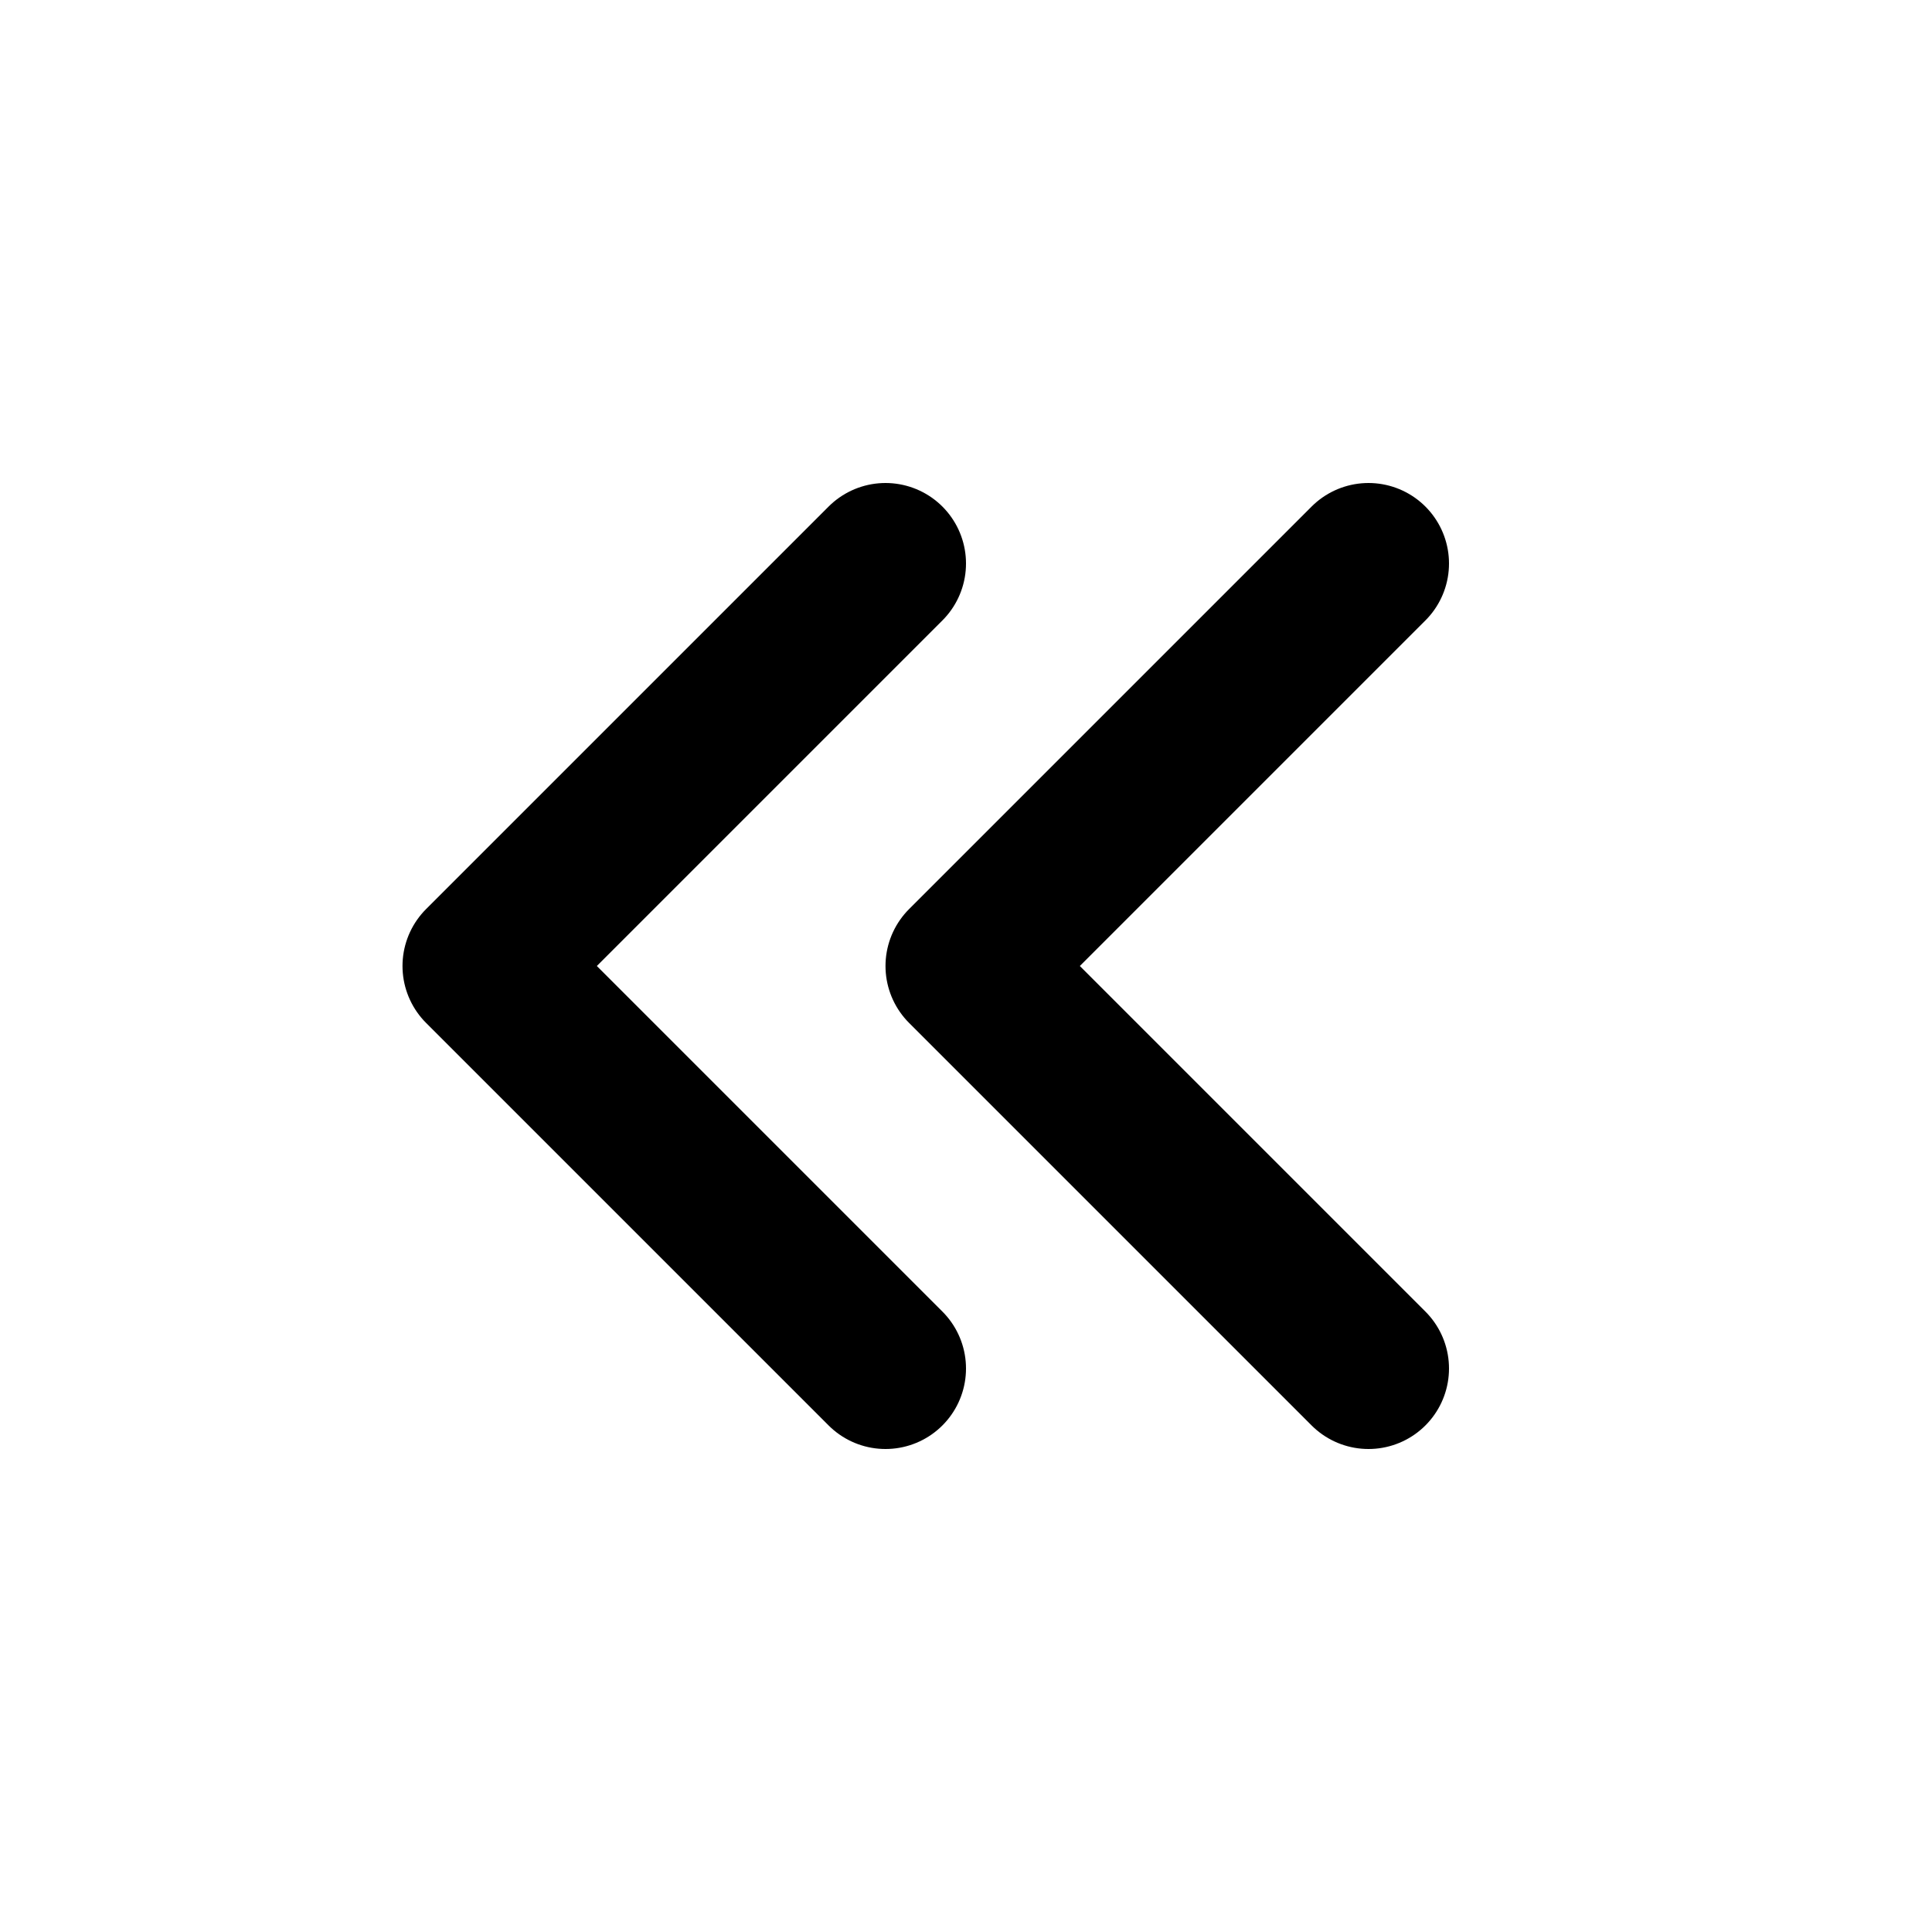
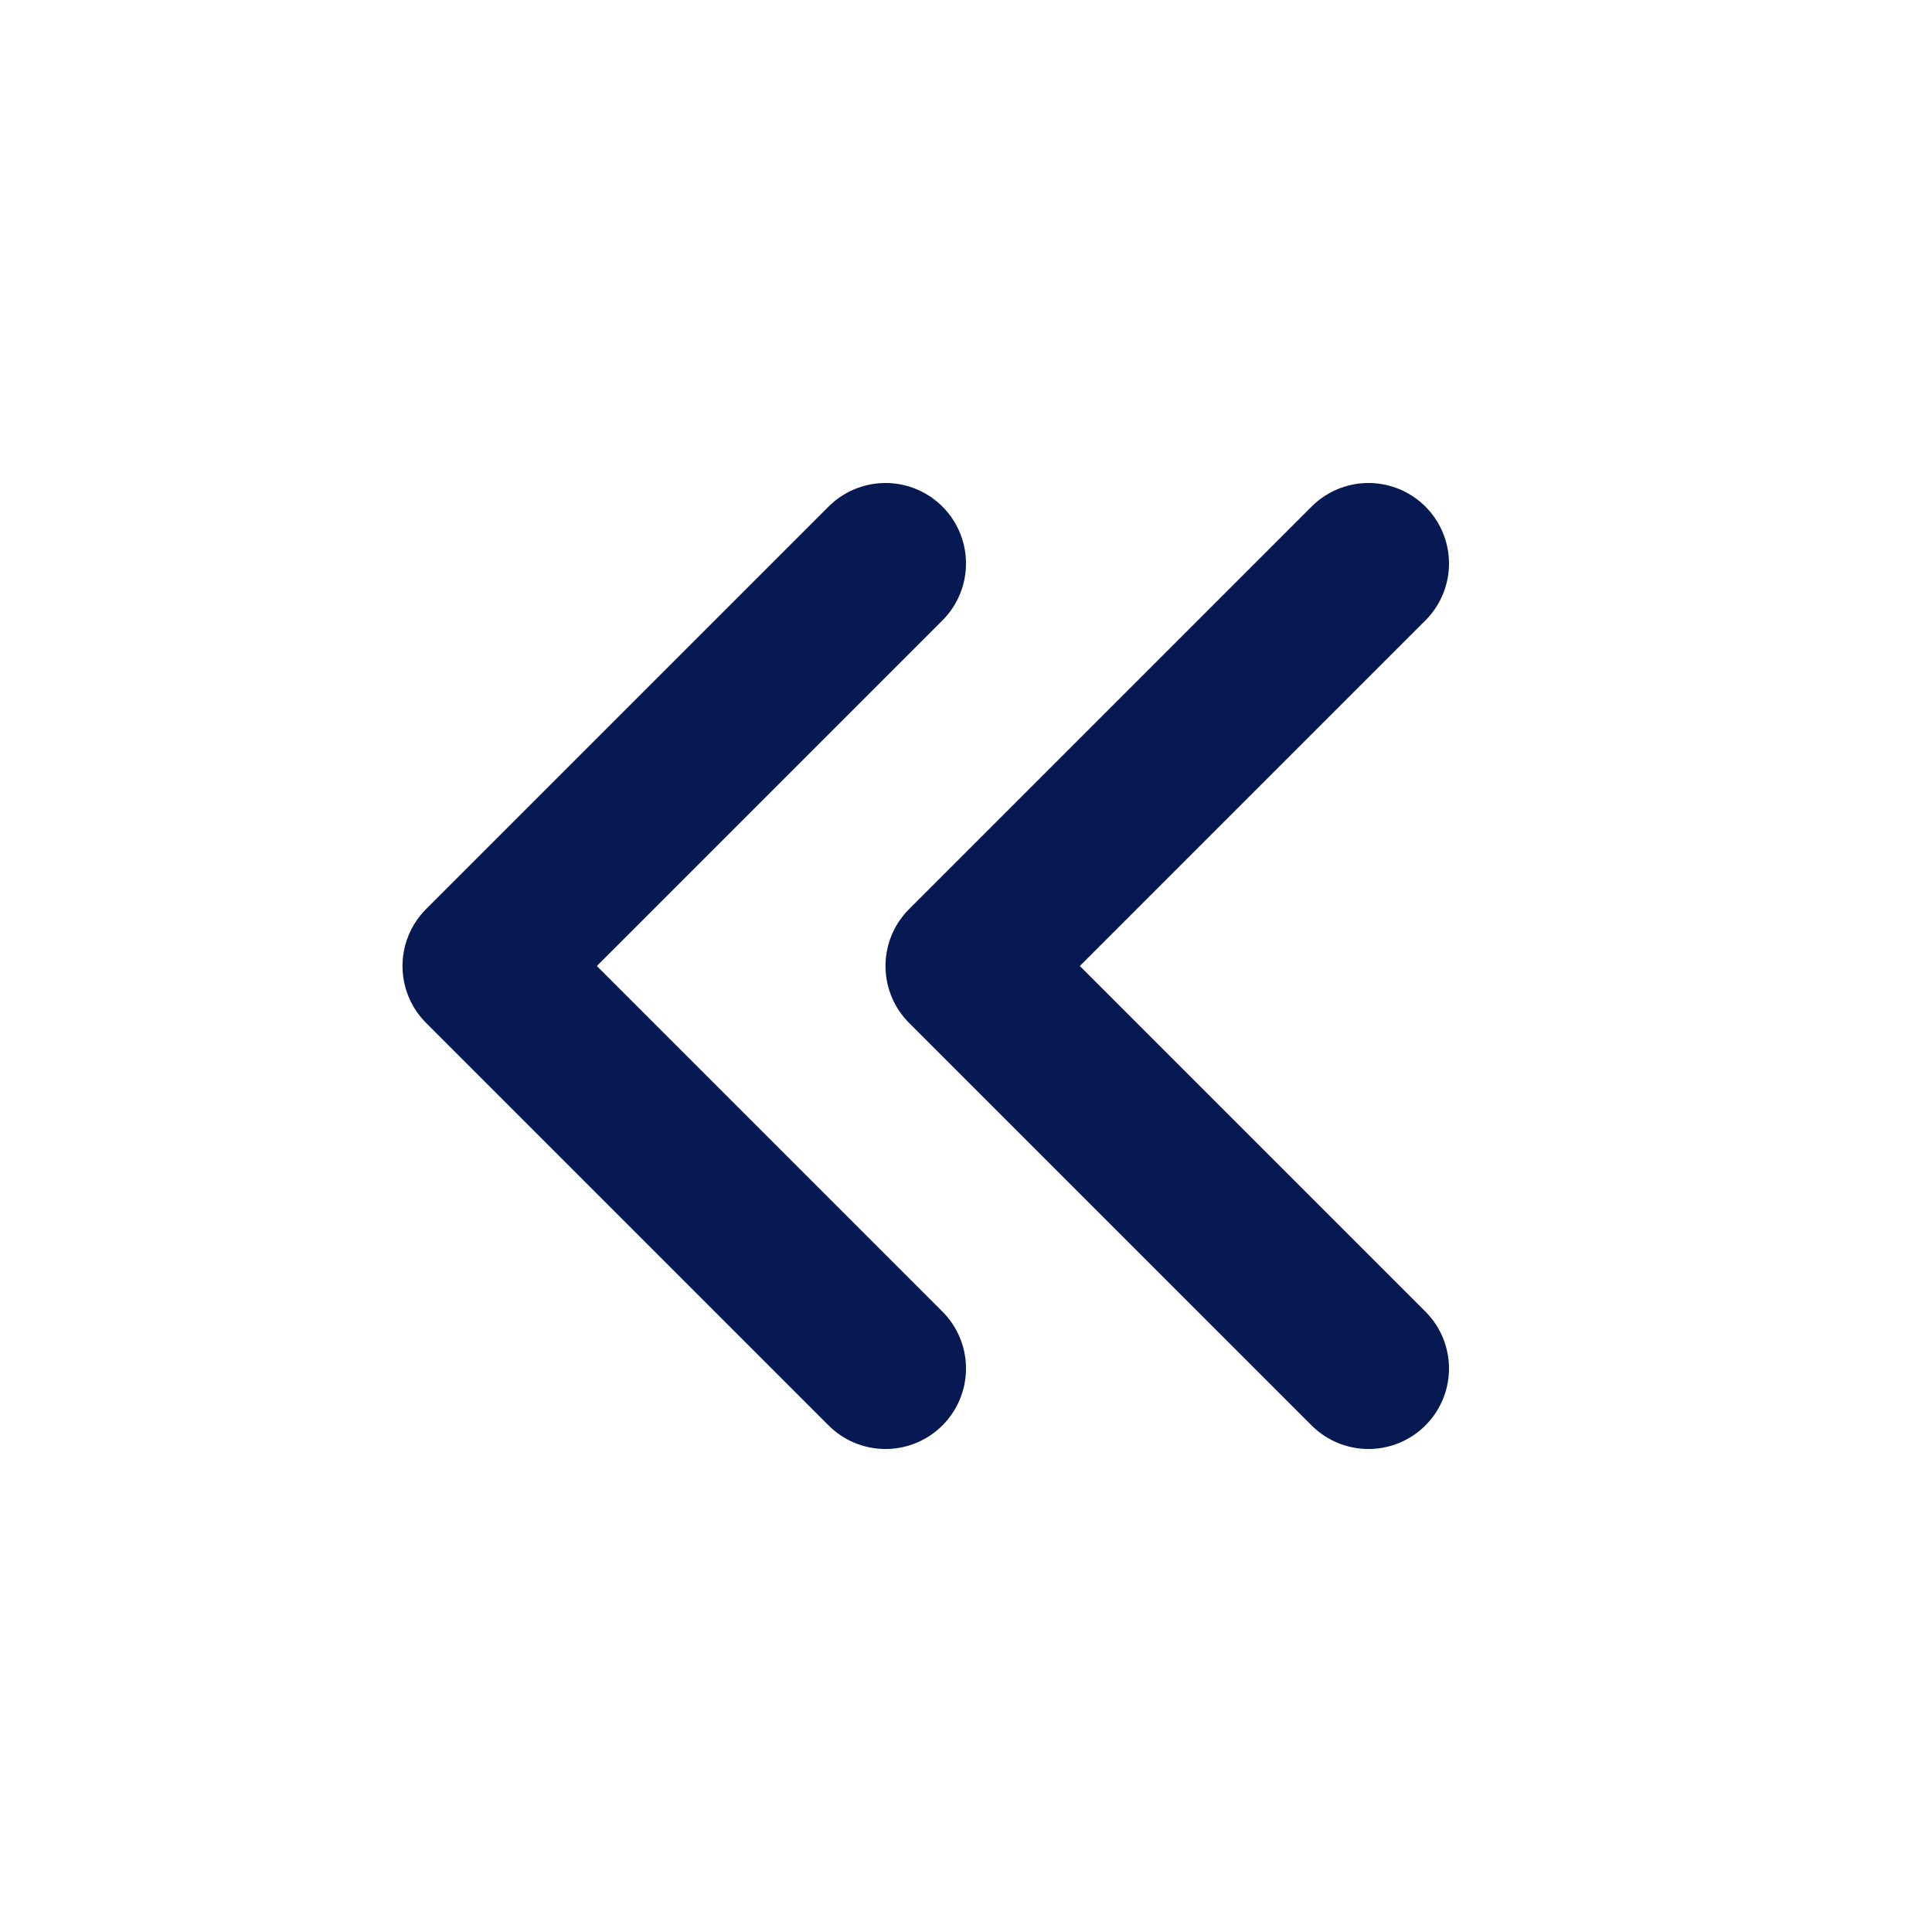
- <svg xmlns="http://www.w3.org/2000/svg" width="24" height="24" viewBox="0 0 24 24" fill="none" stroke="currentColor" stroke-width="2" stroke-linecap="round" stroke-linejoin="round">
+ <svg xmlns="http://www.w3.org/2000/svg" width="24" height="24" viewBox="0 0 24 24" fill="none" stroke="#071952" stroke-width="2" stroke-linecap="round" stroke-linejoin="round">
  <path d="M11 7l-5 5l5 5" />
  <path d="M17 7l-5 5l5 5" />
</svg>
